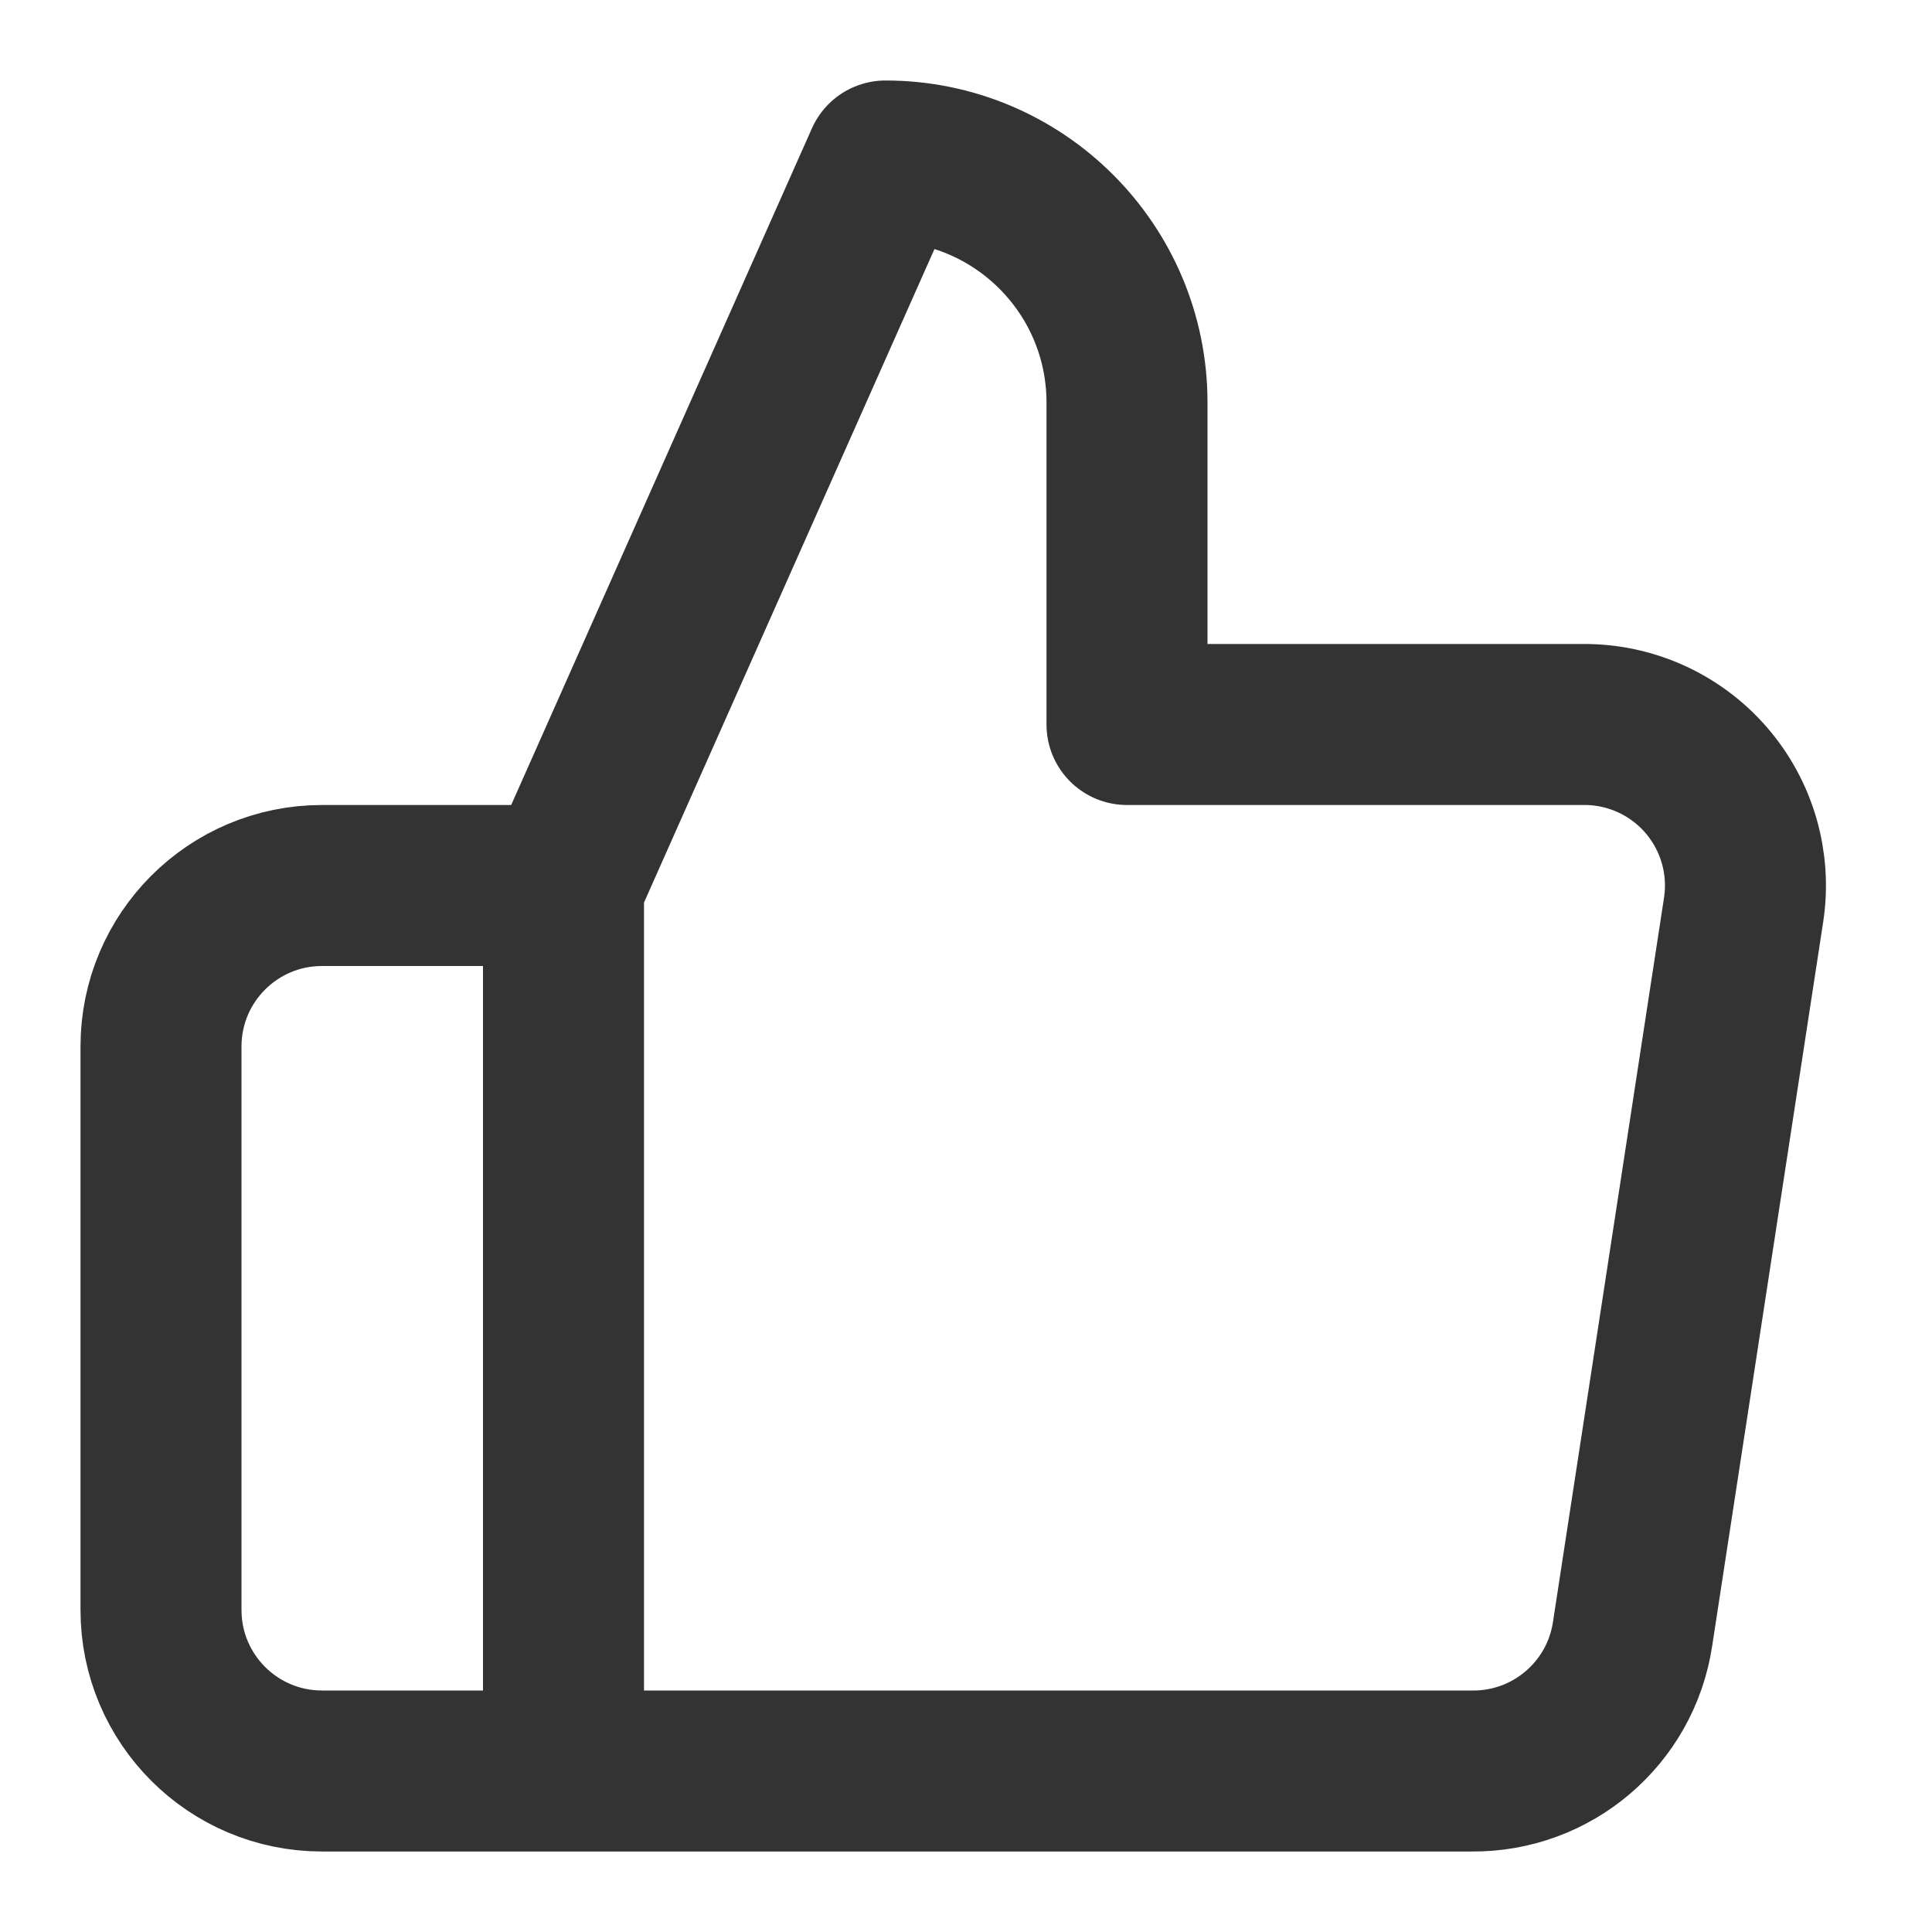
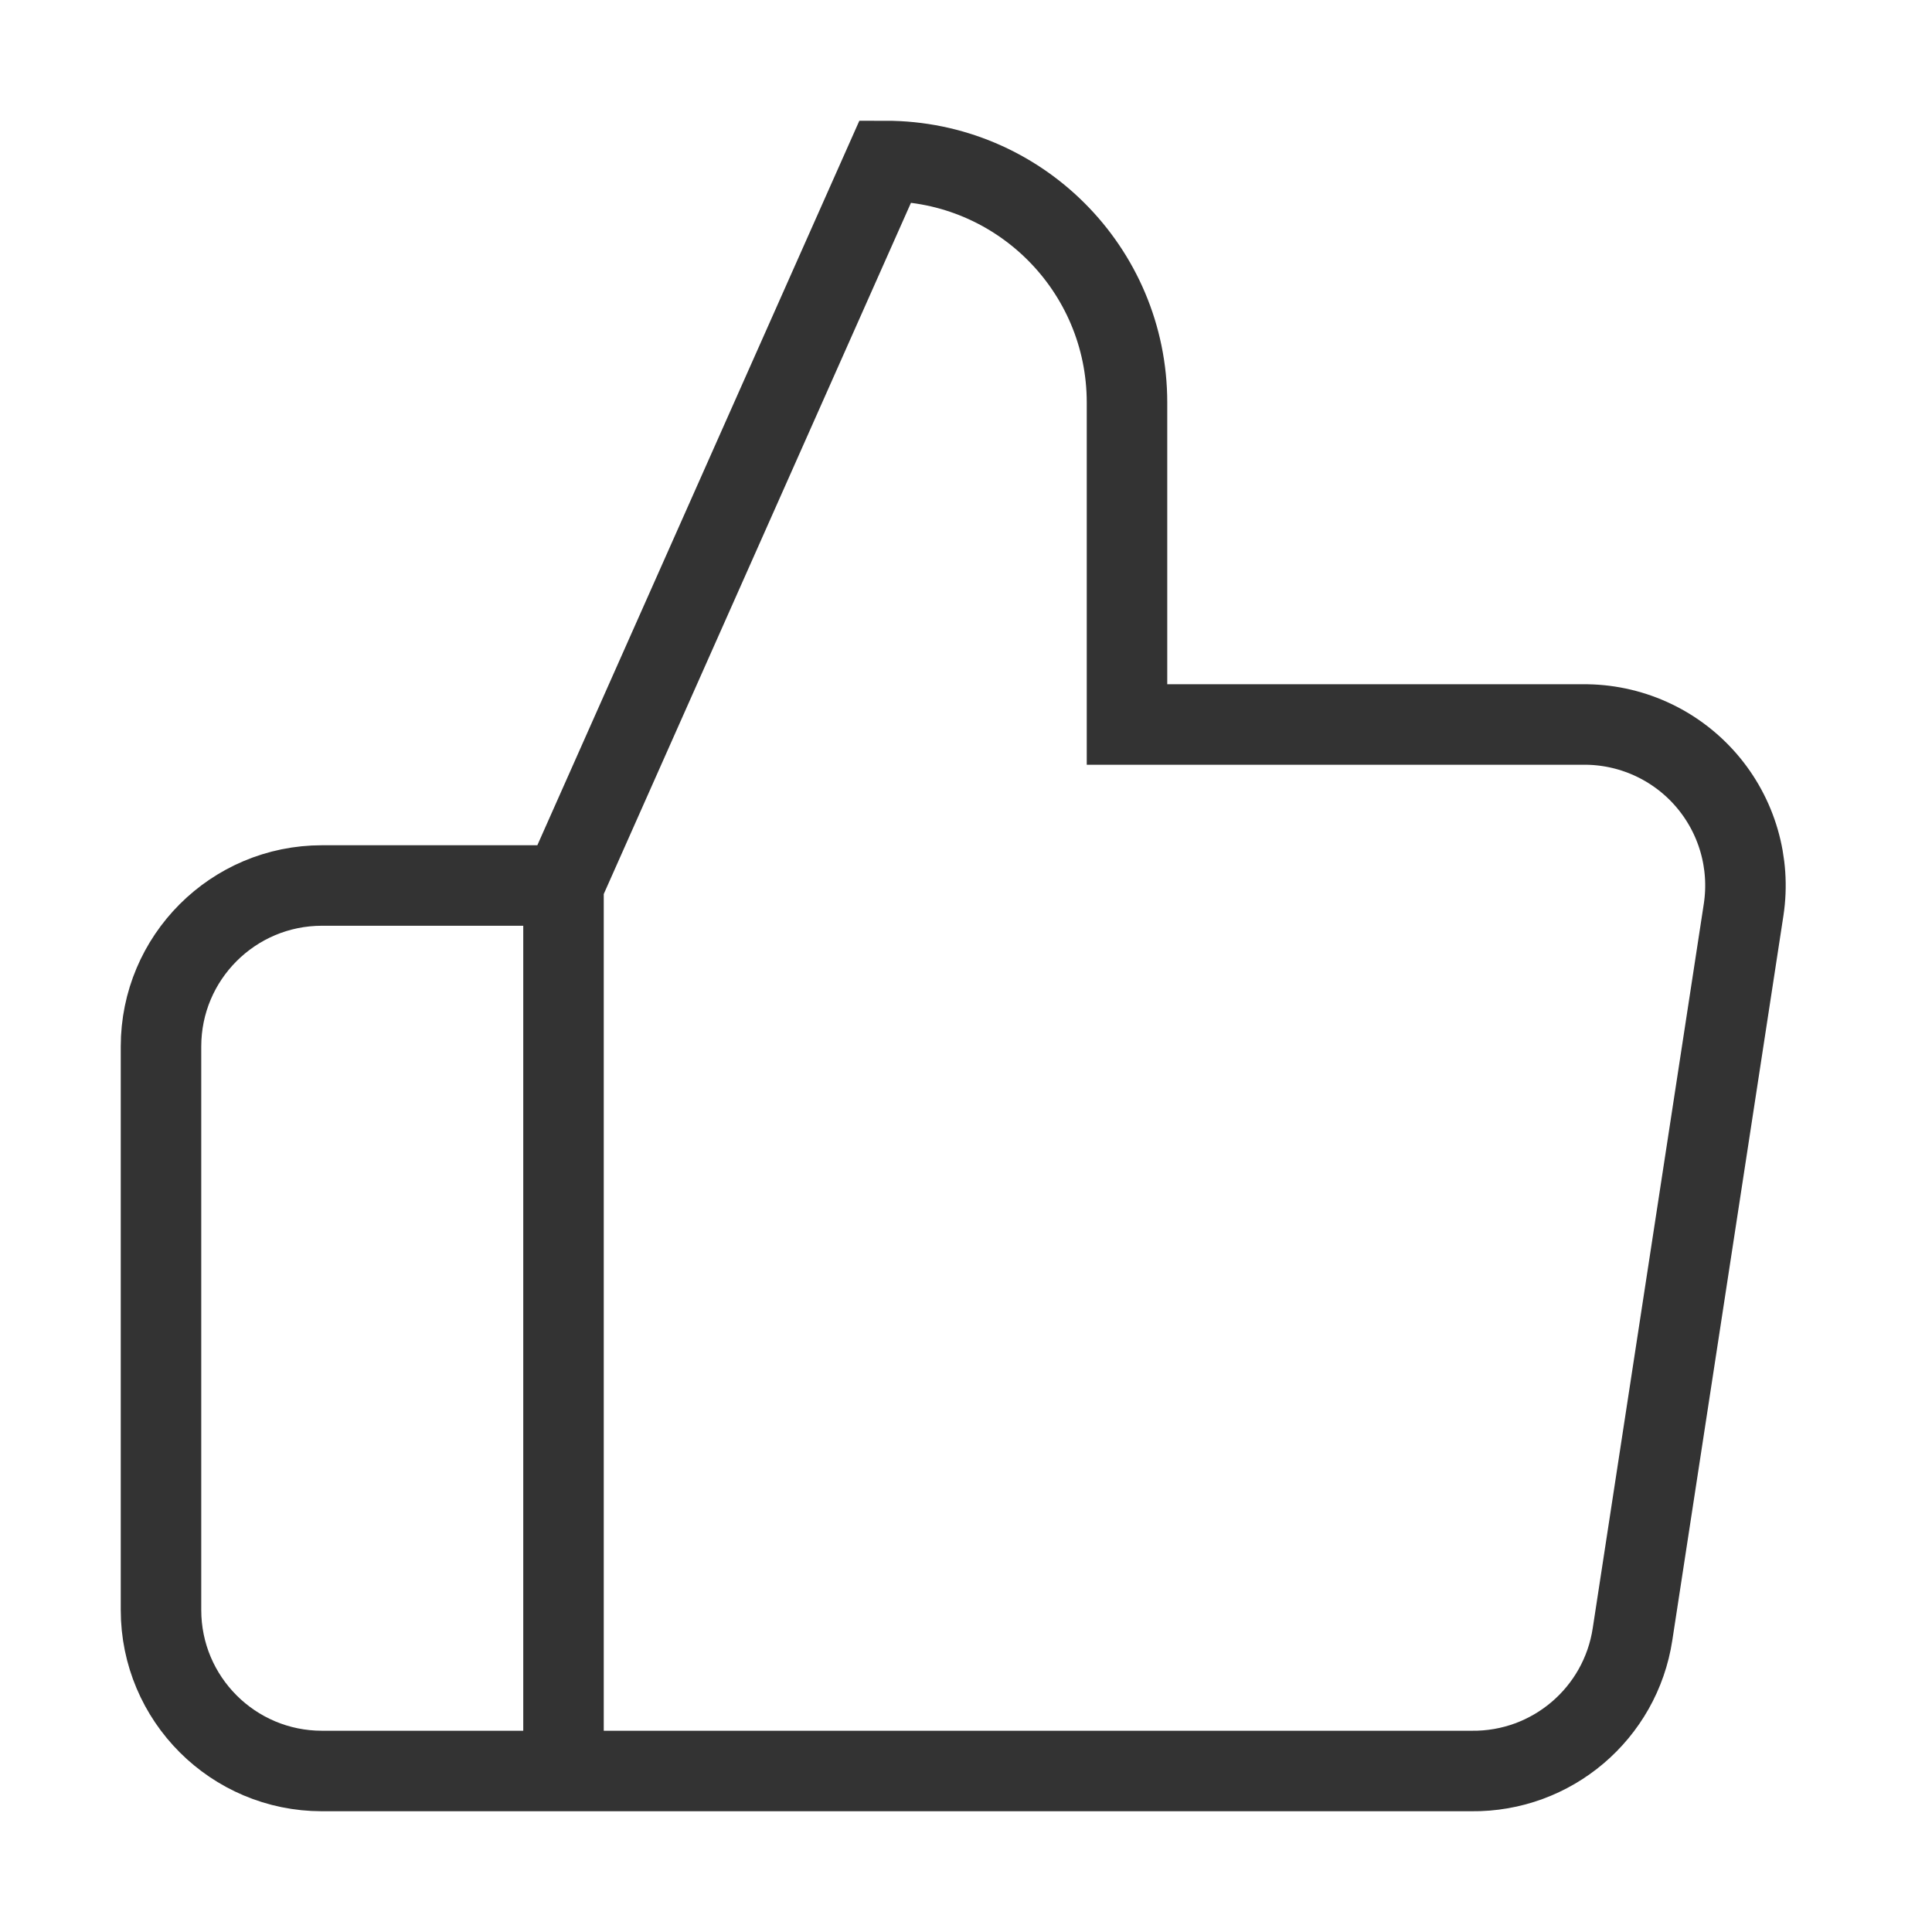
- <svg xmlns="http://www.w3.org/2000/svg" stroke="#333" fill="none" stroke-width="2" viewBox="0 0 24 24" stroke-linecap="round" stroke-linejoin="round" class="h-4 w-4" height="1em" width="1em">
+ <svg xmlns="http://www.w3.org/2000/svg" stroke="#333" fill="none" strokeWidth="2" viewBox="0 0 24 24" strokeLinecap="round" strokeLinejoin="round" class="h-4 w-4" height="1em" width="1em">
  <path d="M14 9V5a3 3 0 0 0-3-3l-4 9v11h11.28a2 2 0 0 0 2-1.7l1.38-9a2 2 0 0 0-2-2.3zM7 22H4a2 2 0 0 1-2-2v-7a2 2 0 0 1 2-2h3">
</path>
</svg>
